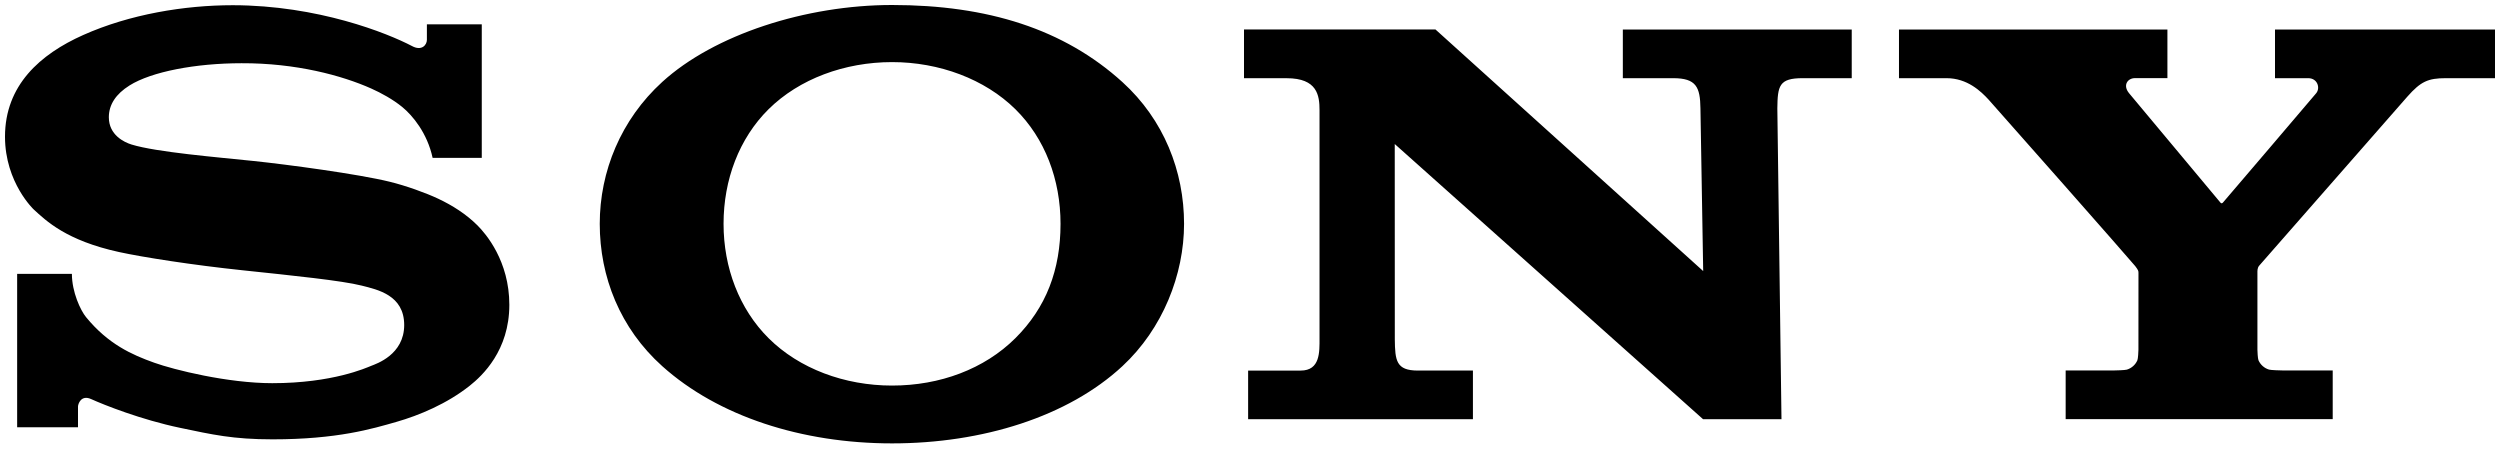
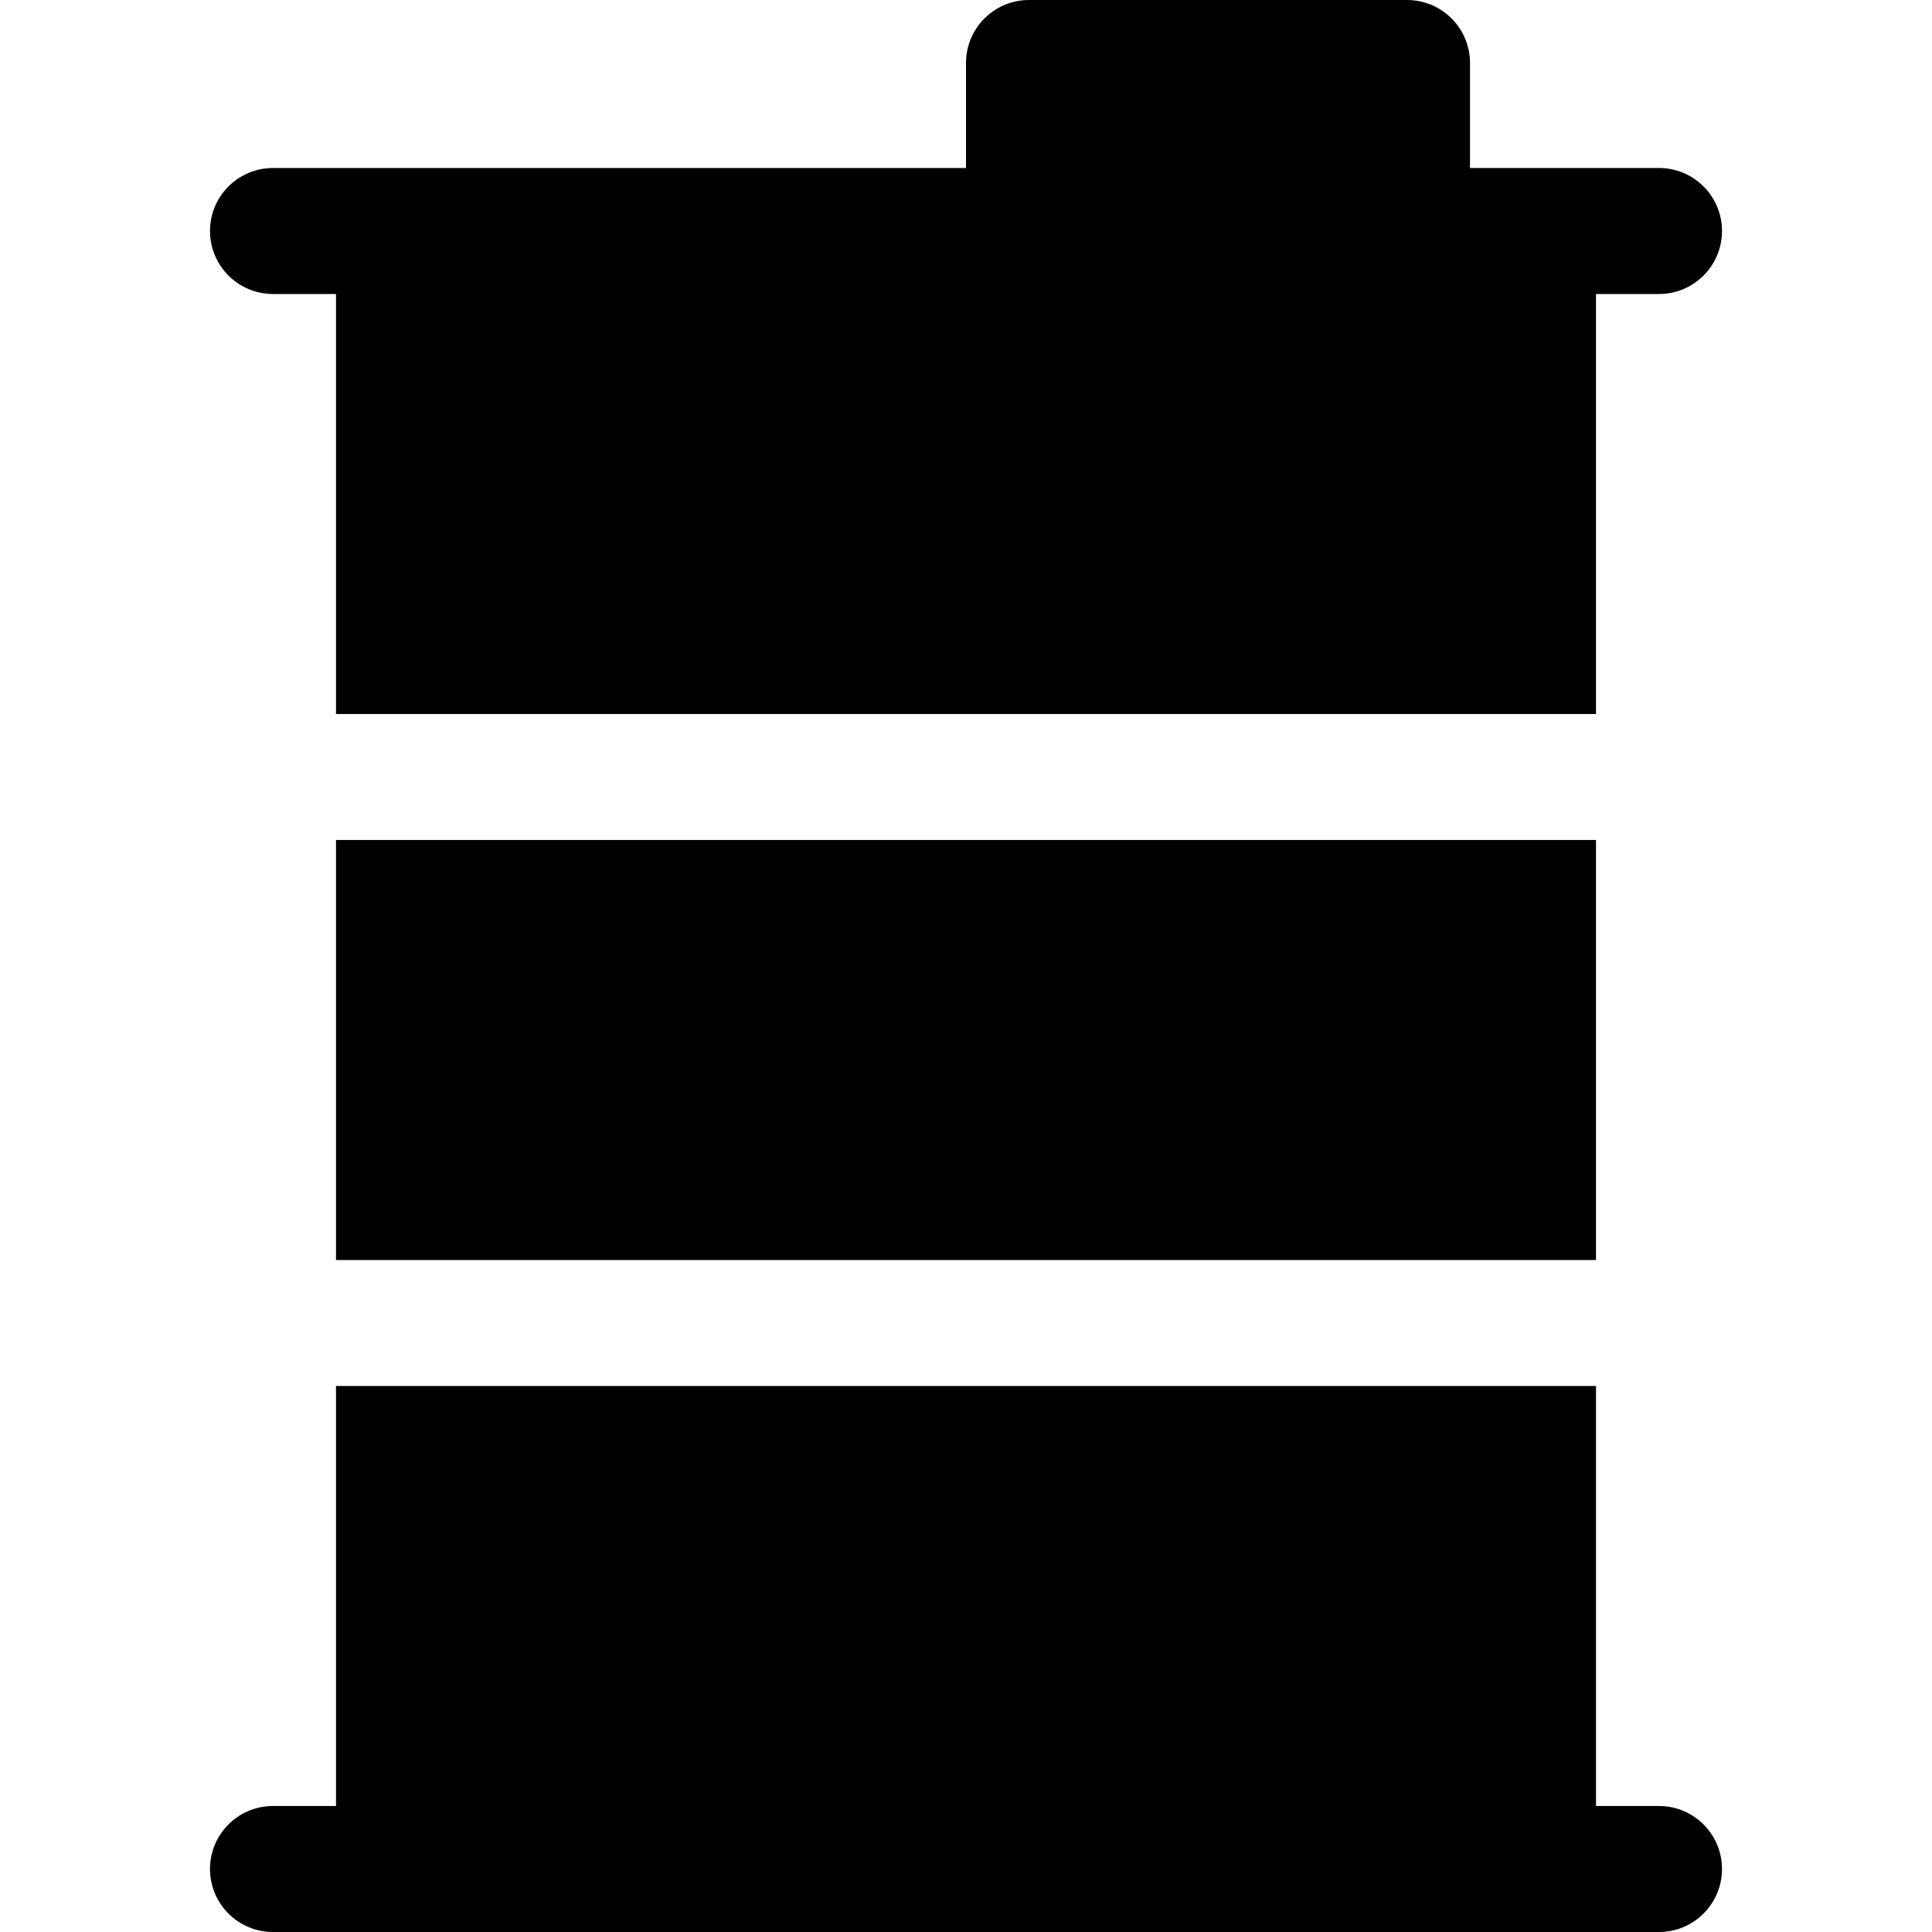
- <svg xmlns="http://www.w3.org/2000/svg" width="500" height="89.677">
-   <path d="M178.416 88.677c-18.04 0-34.786-5.41-45.964-15.443-8.445-7.58-12.503-17.876-12.503-28.473 0-10.468 4.233-20.835 12.502-28.375C142.832 6.925 161.16 1 178.416 1c19.096 0 34.38 4.81 46.064 15.412 8.313 7.544 12.332 17.865 12.332 28.35 0 10.163-4.265 20.986-12.332 28.472-10.88 10.098-27.978 15.443-46.064 15.443V77.113c9.575 0 18.457-3.306 24.66-9.478 6.16-6.13 9.03-13.665 9.03-22.874 0-8.822-3.096-17.07-9.03-22.92-6.12-6.028-15.214-9.42-24.66-9.42-9.475 0-18.575 3.357-24.7 9.42-5.902 5.848-9.006 14.12-9.006 22.92 0 8.773 3.14 17.04 9.006 22.875 6.13 6.098 15.198 9.478 24.7 9.478v11.564zM46.562 1.042c-9.65 0-20.613 1.805-29.928 5.965C8.037 10.843 1 17.047 1 27.332.996 36.595 6.883 42.02 6.723 41.87c2.504 2.305 6.535 6.23 17.074 8.535 4.71 1.03 14.78 2.612 24.808 3.66 9.954 1.05 19.75 2.048 23.74 3.058 3.17.807 8.495 1.906 8.495 7.88 0 5.95-5.61 7.766-6.585 8.16-.974.385-7.704 3.473-19.802 3.473-8.932 0-19.67-2.686-23.584-4.086-4.512-1.606-9.245-3.73-13.66-9.123-1.098-1.337-2.83-5.014-2.83-8.655H3.43v30.68H15.6v-4.145c0-.472.59-2.413 2.633-1.49 2.542 1.155 10.004 4.126 17.806 5.755 6.397 1.338 10.522 2.297 18.475 2.297 12.976 0 19.947-2.114 24.766-3.49 4.54-1.3 10.15-3.634 14.707-7.268 2.468-1.965 7.88-7.002 7.88-16.145 0-8.776-4.71-14.223-6.367-15.88-2.257-2.258-5.014-4.008-7.887-5.357-2.503-1.178-6.453-2.593-9.685-3.384-6.273-1.54-20.457-3.44-27.24-4.15-7.113-.743-19.452-1.765-24.38-3.29-1.494-.463-4.54-1.914-4.54-5.45 0-2.515 1.393-4.647 4.146-6.37 4.37-2.738 13.197-4.44 22.398-4.44 10.878-.04 20.09 2.447 25.95 5.067 1.993.89 4.325 2.168 6.177 3.68 2.09 1.704 5.024 5.245 6.085 10.184h9.83V4.87H85.378v3.104c0 1.002-1.035 2.304-2.992 1.228-4.912-2.577-18.8-8.137-35.826-8.16m240.536 4.853l53.542 48.32-.55-32.533c-.054-4.266-.84-6.047-5.454-6.047h-10.067V5.903h45.78v9.732h-9.82c-4.706 0-5.003 1.505-5.06 6.047l.83 62.163h-15.678l-61.67-55.04.013 39.062c.054 4.246.253 6.246 4.628 6.246h10.995v9.728h-44.96v-9.727h10.51c3.926 0 3.77-3.743 3.77-6.468V22.052c0-2.943-.413-6.41-6.577-6.41H248.8V5.895h38.296zm135.564 68.2c.43 0 2.34-.055 2.71-.168a3.358 3.358 0 0 0 2.106-1.87c.14-.33.21-1.79.21-2.107l.008-15.38c0-.37-.027-.53-.655-1.354-.69-.9-28.045-31.9-29.297-33.265-1.555-1.695-4.285-4.315-8.433-4.315h-9.513V5.9h53.687v9.724h-6.472c-1.497 0-2.492 1.42-1.213 2.998 0 0 18.063 21.607 18.234 21.833.168.23.312.285.542.075.226-.215 18.516-21.71 18.66-21.88.87-1.042.28-3.015-1.595-3.015H455V5.9h44v9.735h-9.83c-3.566 0-5.017.66-7.7 3.693-1.227 1.388-28.874 32.945-29.626 33.8-.394.447-.36 1.07-.36 1.44v15.378c0 .312.07 1.774.21 2.102a3.349 3.349 0 0 0 2.11 1.87c.37.114 2.254.17 2.683.17h10.055v9.734h-53.41v-9.735l9.53.008z" />
+ <svg xmlns="http://www.w3.org/2000/svg" viewBox="0 0 512 512">
+   <path d="M439.652 44.522h-50.087V16.696C389.565 7.473 382.087 0 372.87 0H272.696C263.479 0 256 7.473 256 16.696v27.826H72.348c-9.217 0-16.696 7.473-16.696 16.696s7.479 16.696 16.696 16.696h16.696v111.304h333.913V77.913h16.696c9.217 0 16.696-7.473 16.696-16.696s-7.48-16.695-16.697-16.695zM89.044 222.609h333.913v111.304H89.044zm350.608 256h-16.696V367.304H89.044v111.304H72.348c-9.217 0-16.696 7.473-16.696 16.696 0 9.223 7.479 16.696 16.696 16.696h367.304c9.217 0 16.696-7.473 16.696-16.696 0-9.222-7.479-16.695-16.696-16.695z" />
</svg>
